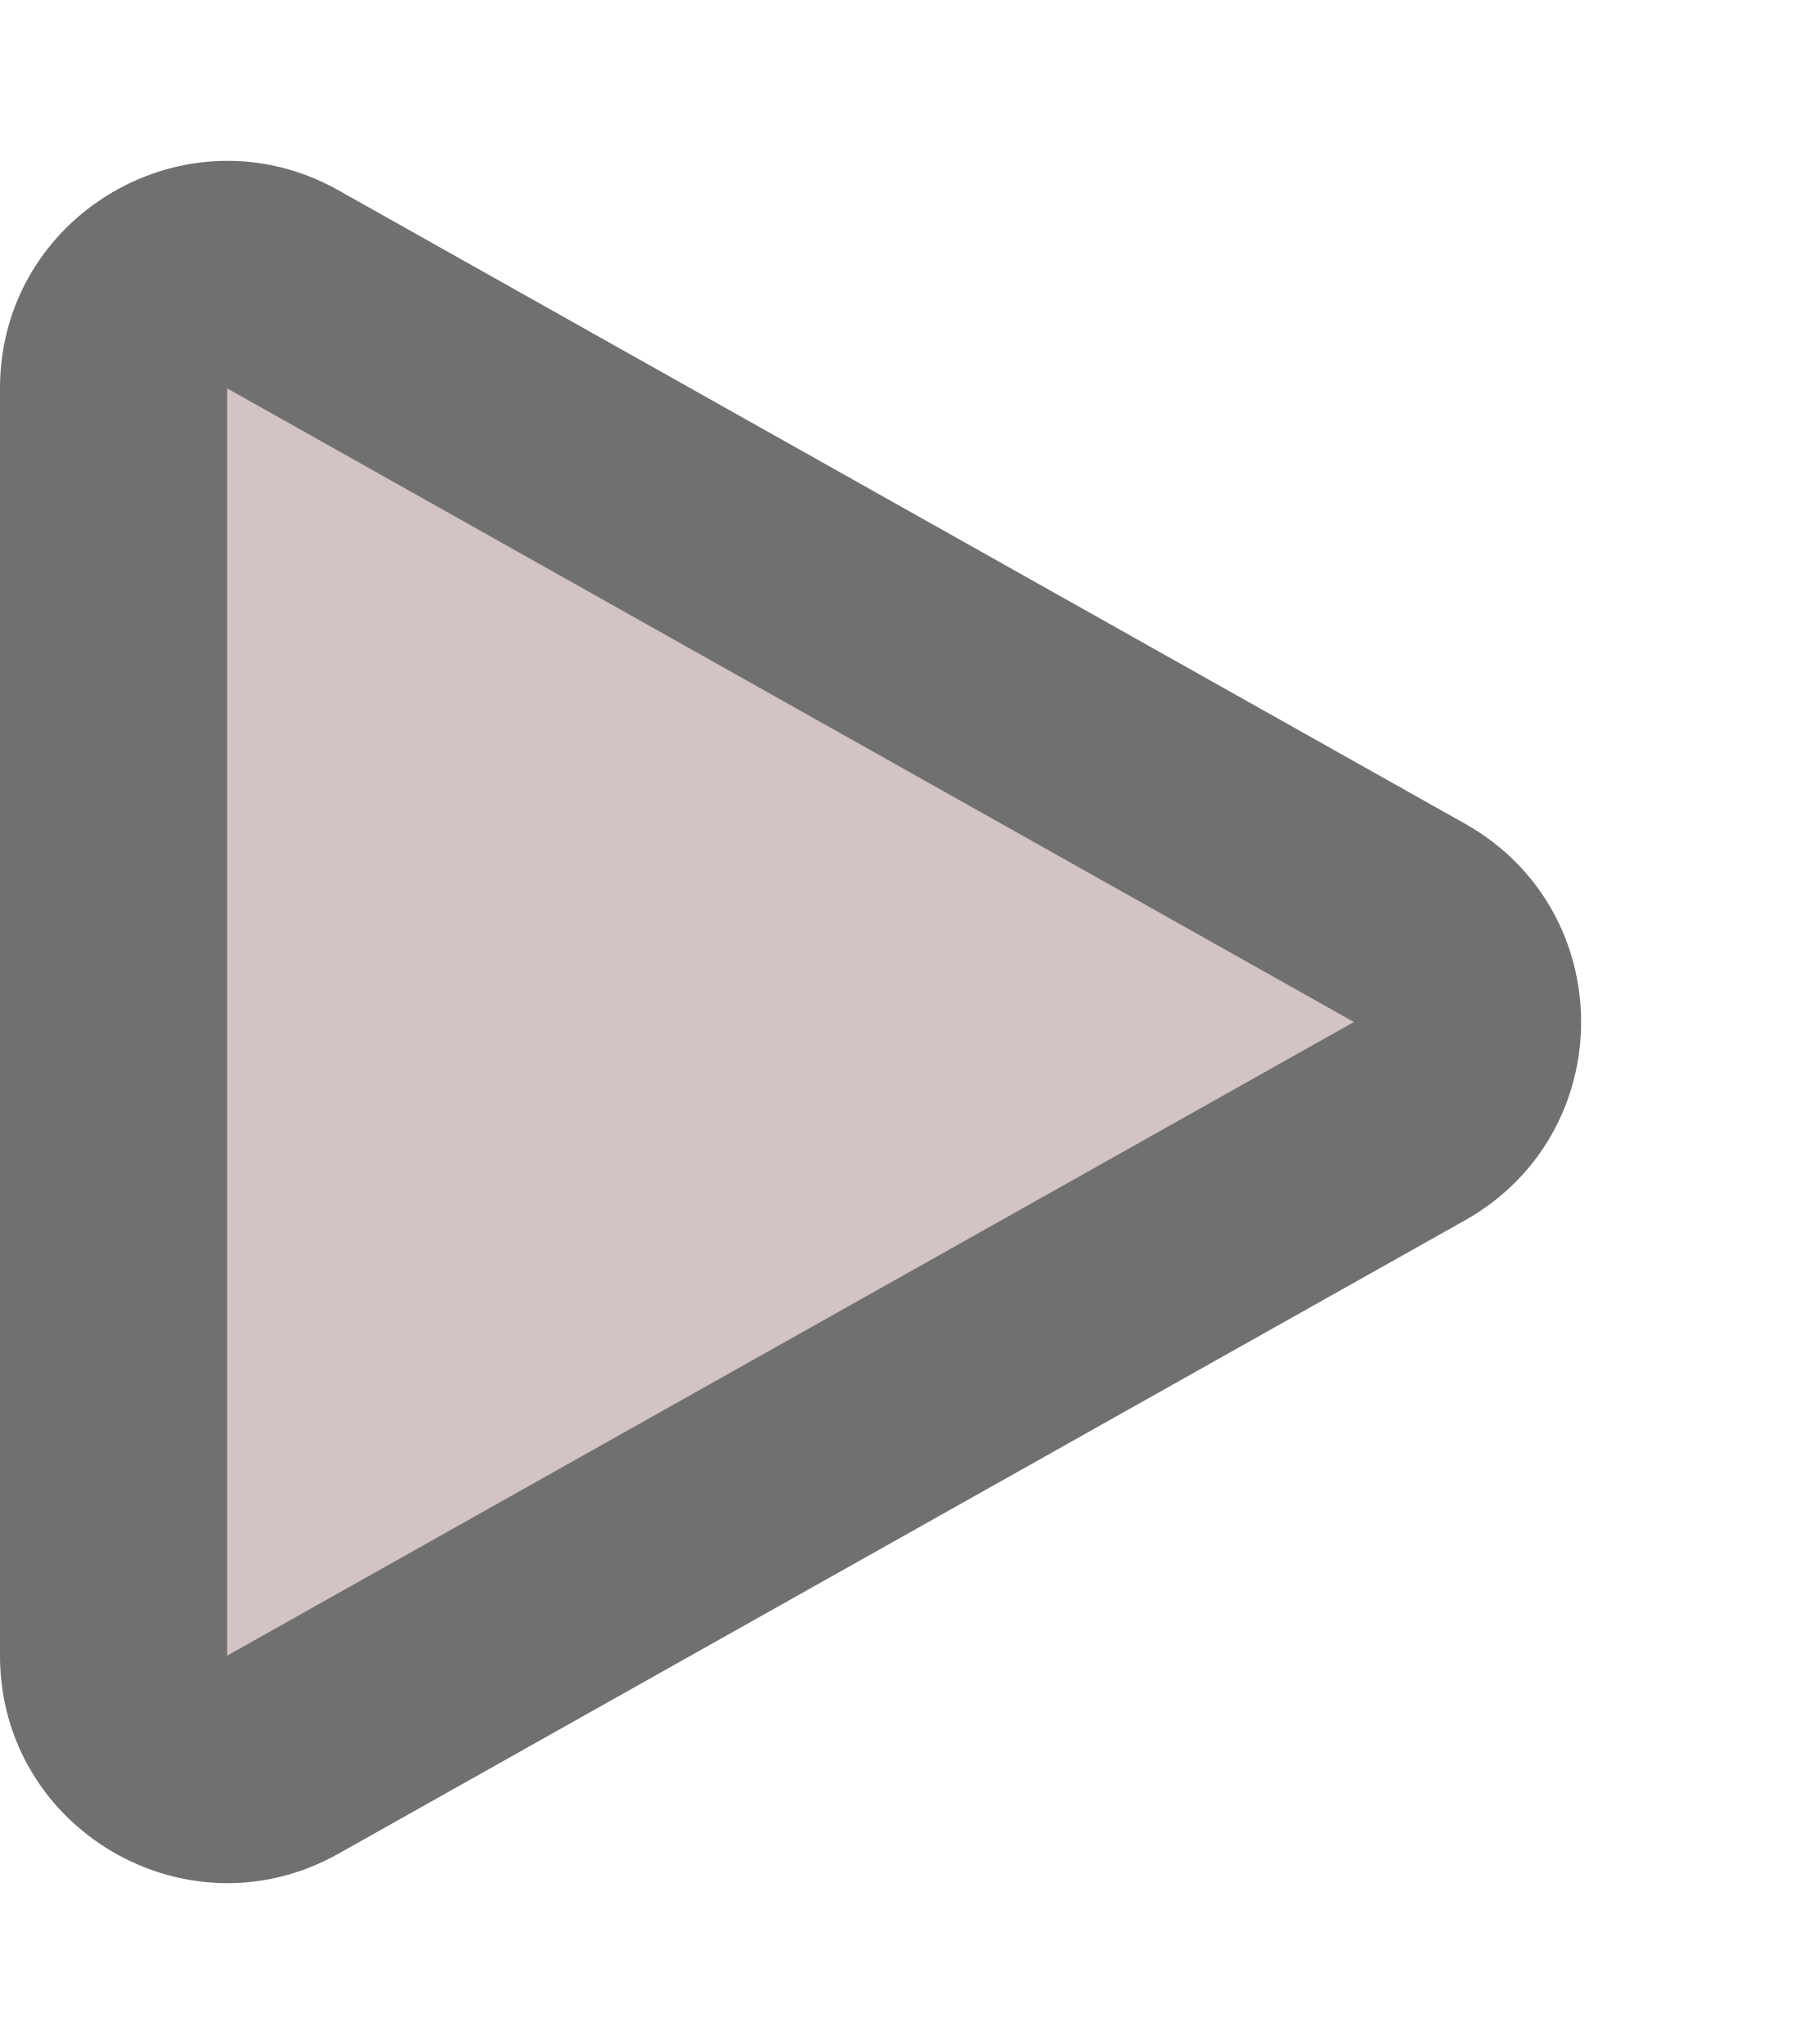
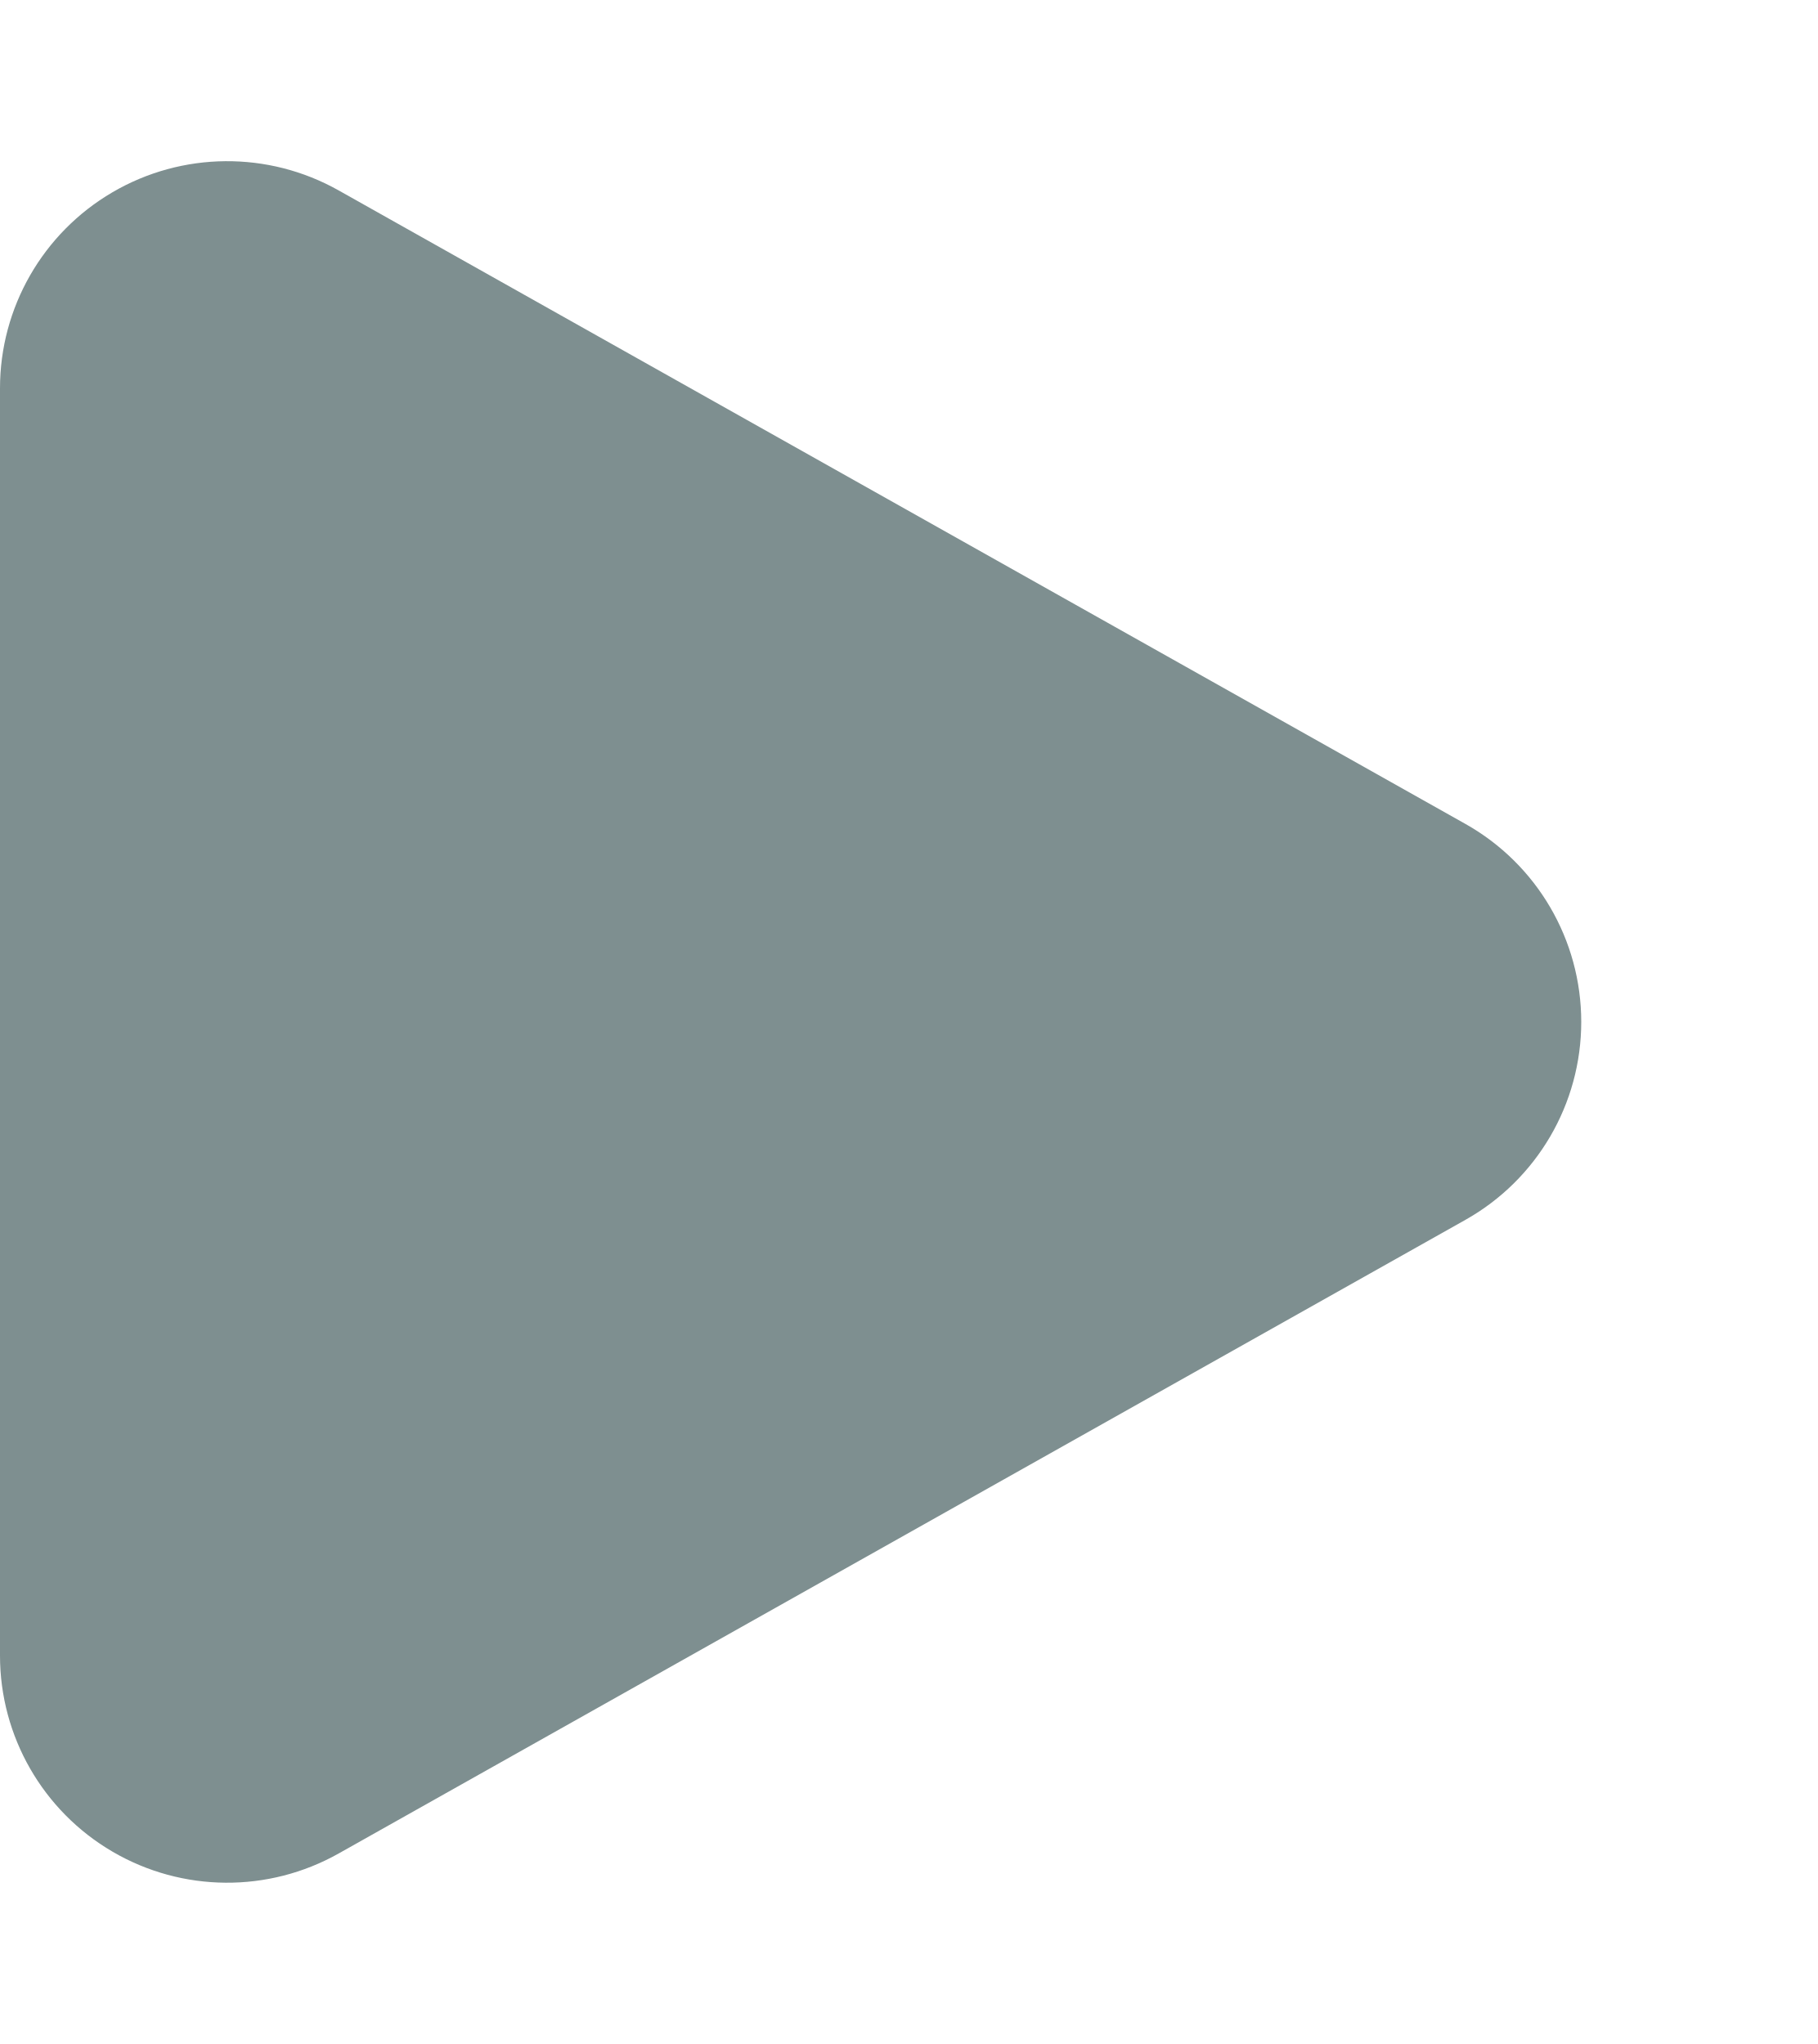
<svg xmlns="http://www.w3.org/2000/svg" width="8" height="9" viewBox="0 0 8 9">
-   <g id="right-arrow" transform="translate(8) rotate(90)" fill="#d4c3c3" stroke-linecap="round" stroke-linejoin="round">
-     <path d="M 7.29 7.5 L 1.71 7.5 C 1.451 7.5 1.322 7.327 1.278 7.252 C 1.235 7.178 1.147 6.98 1.274 6.755 L 4.064 1.795 C 4.194 1.565 4.412 1.54 4.5 1.54 C 4.588 1.54 4.806 1.565 4.936 1.795 L 7.726 6.755 C 7.853 6.98 7.765 7.178 7.722 7.252 C 7.678 7.327 7.549 7.5 7.29 7.5 Z" stroke="none" />
-     <path d="M 4.5 2.04 L 4.5 2.04 L 1.71 7 L 7.29 7 C 7.29 7 7.29 7 7.29 7 C 7.29 7 7.29 7 7.29 7 L 4.5 2.04 M 4.5 1.04 C 4.84 1.04 5.18 1.21 5.372 1.549 L 8.162 6.51 C 8.537 7.176 8.055 8 7.29 8 L 1.71 8 C 0.945 8 0.463 7.176 0.838 6.51 L 3.628 1.549 C 3.82 1.21 4.16 1.04 4.5 1.04 Z" stroke="none" fill="#707070" />
-   </g>
+   <path id="right-arrow" d="M3.628,1.549a1,1,0,0,1,1.743,0l2.79,4.96A1,1,0,0,1,7.29,8H1.71A1,1,0,0,1,.838,6.51Z" transform="translate(8) rotate(90)" fill="#7e8f90" />
</svg>
